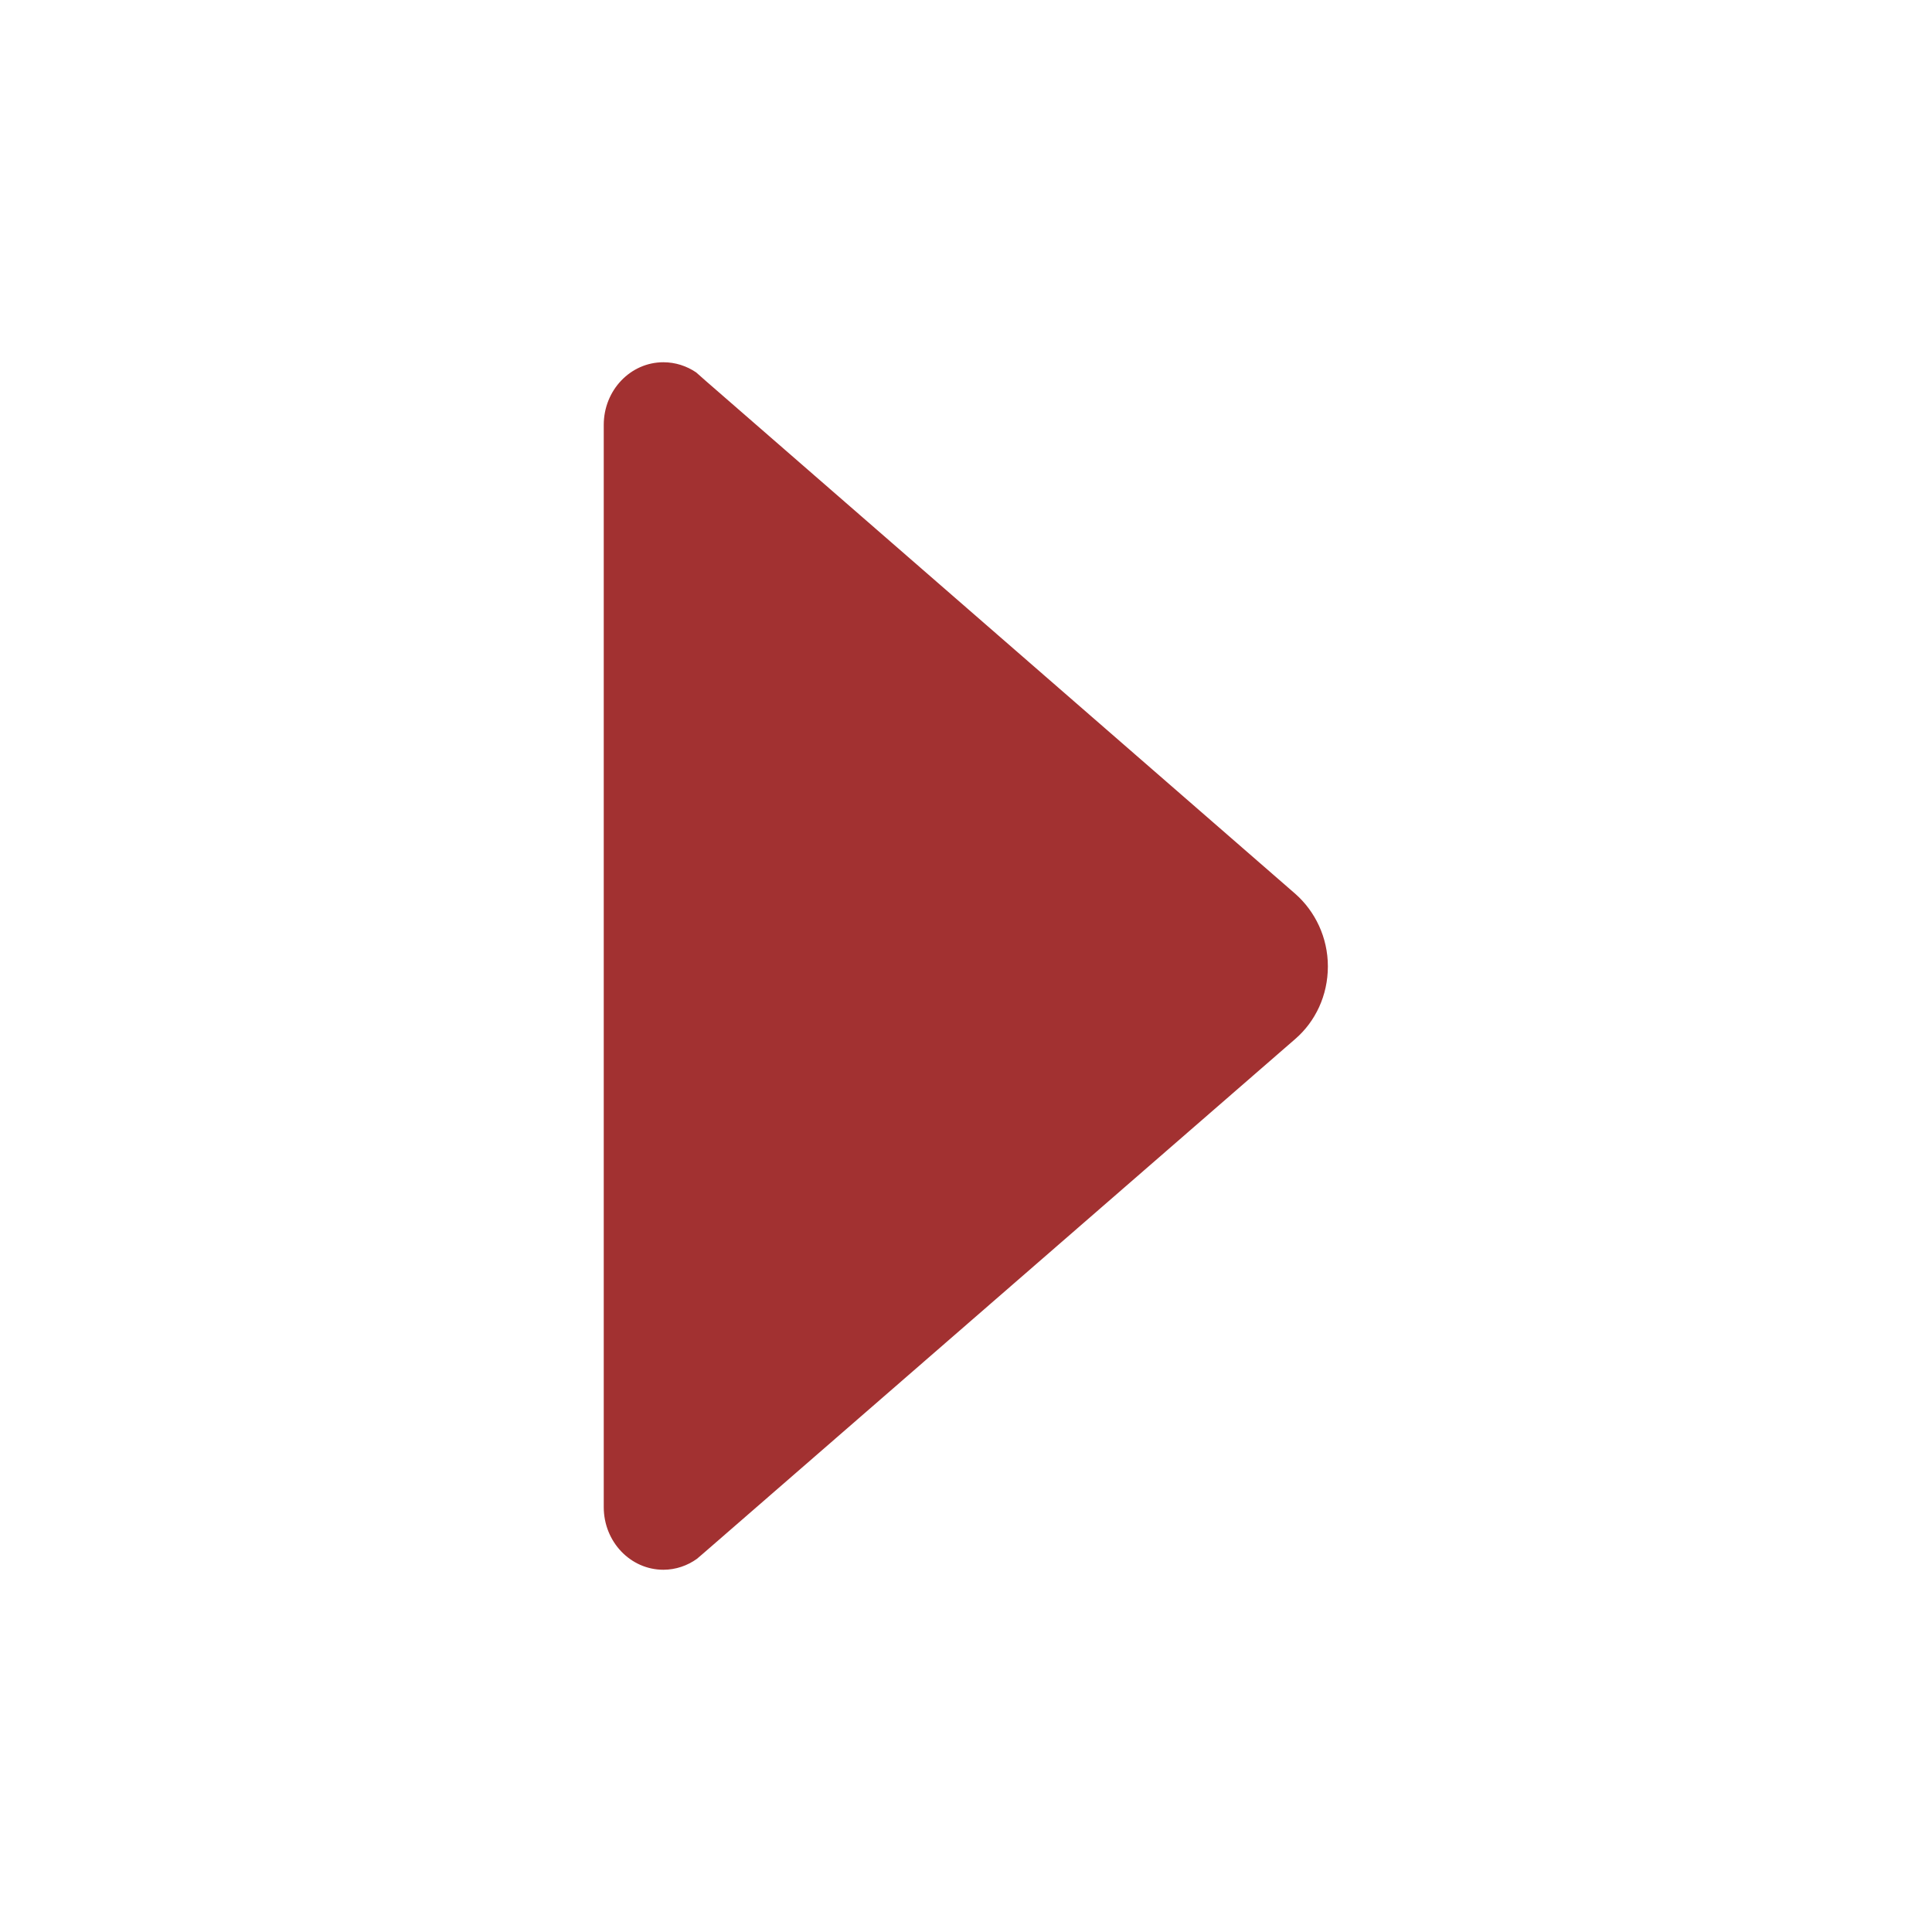
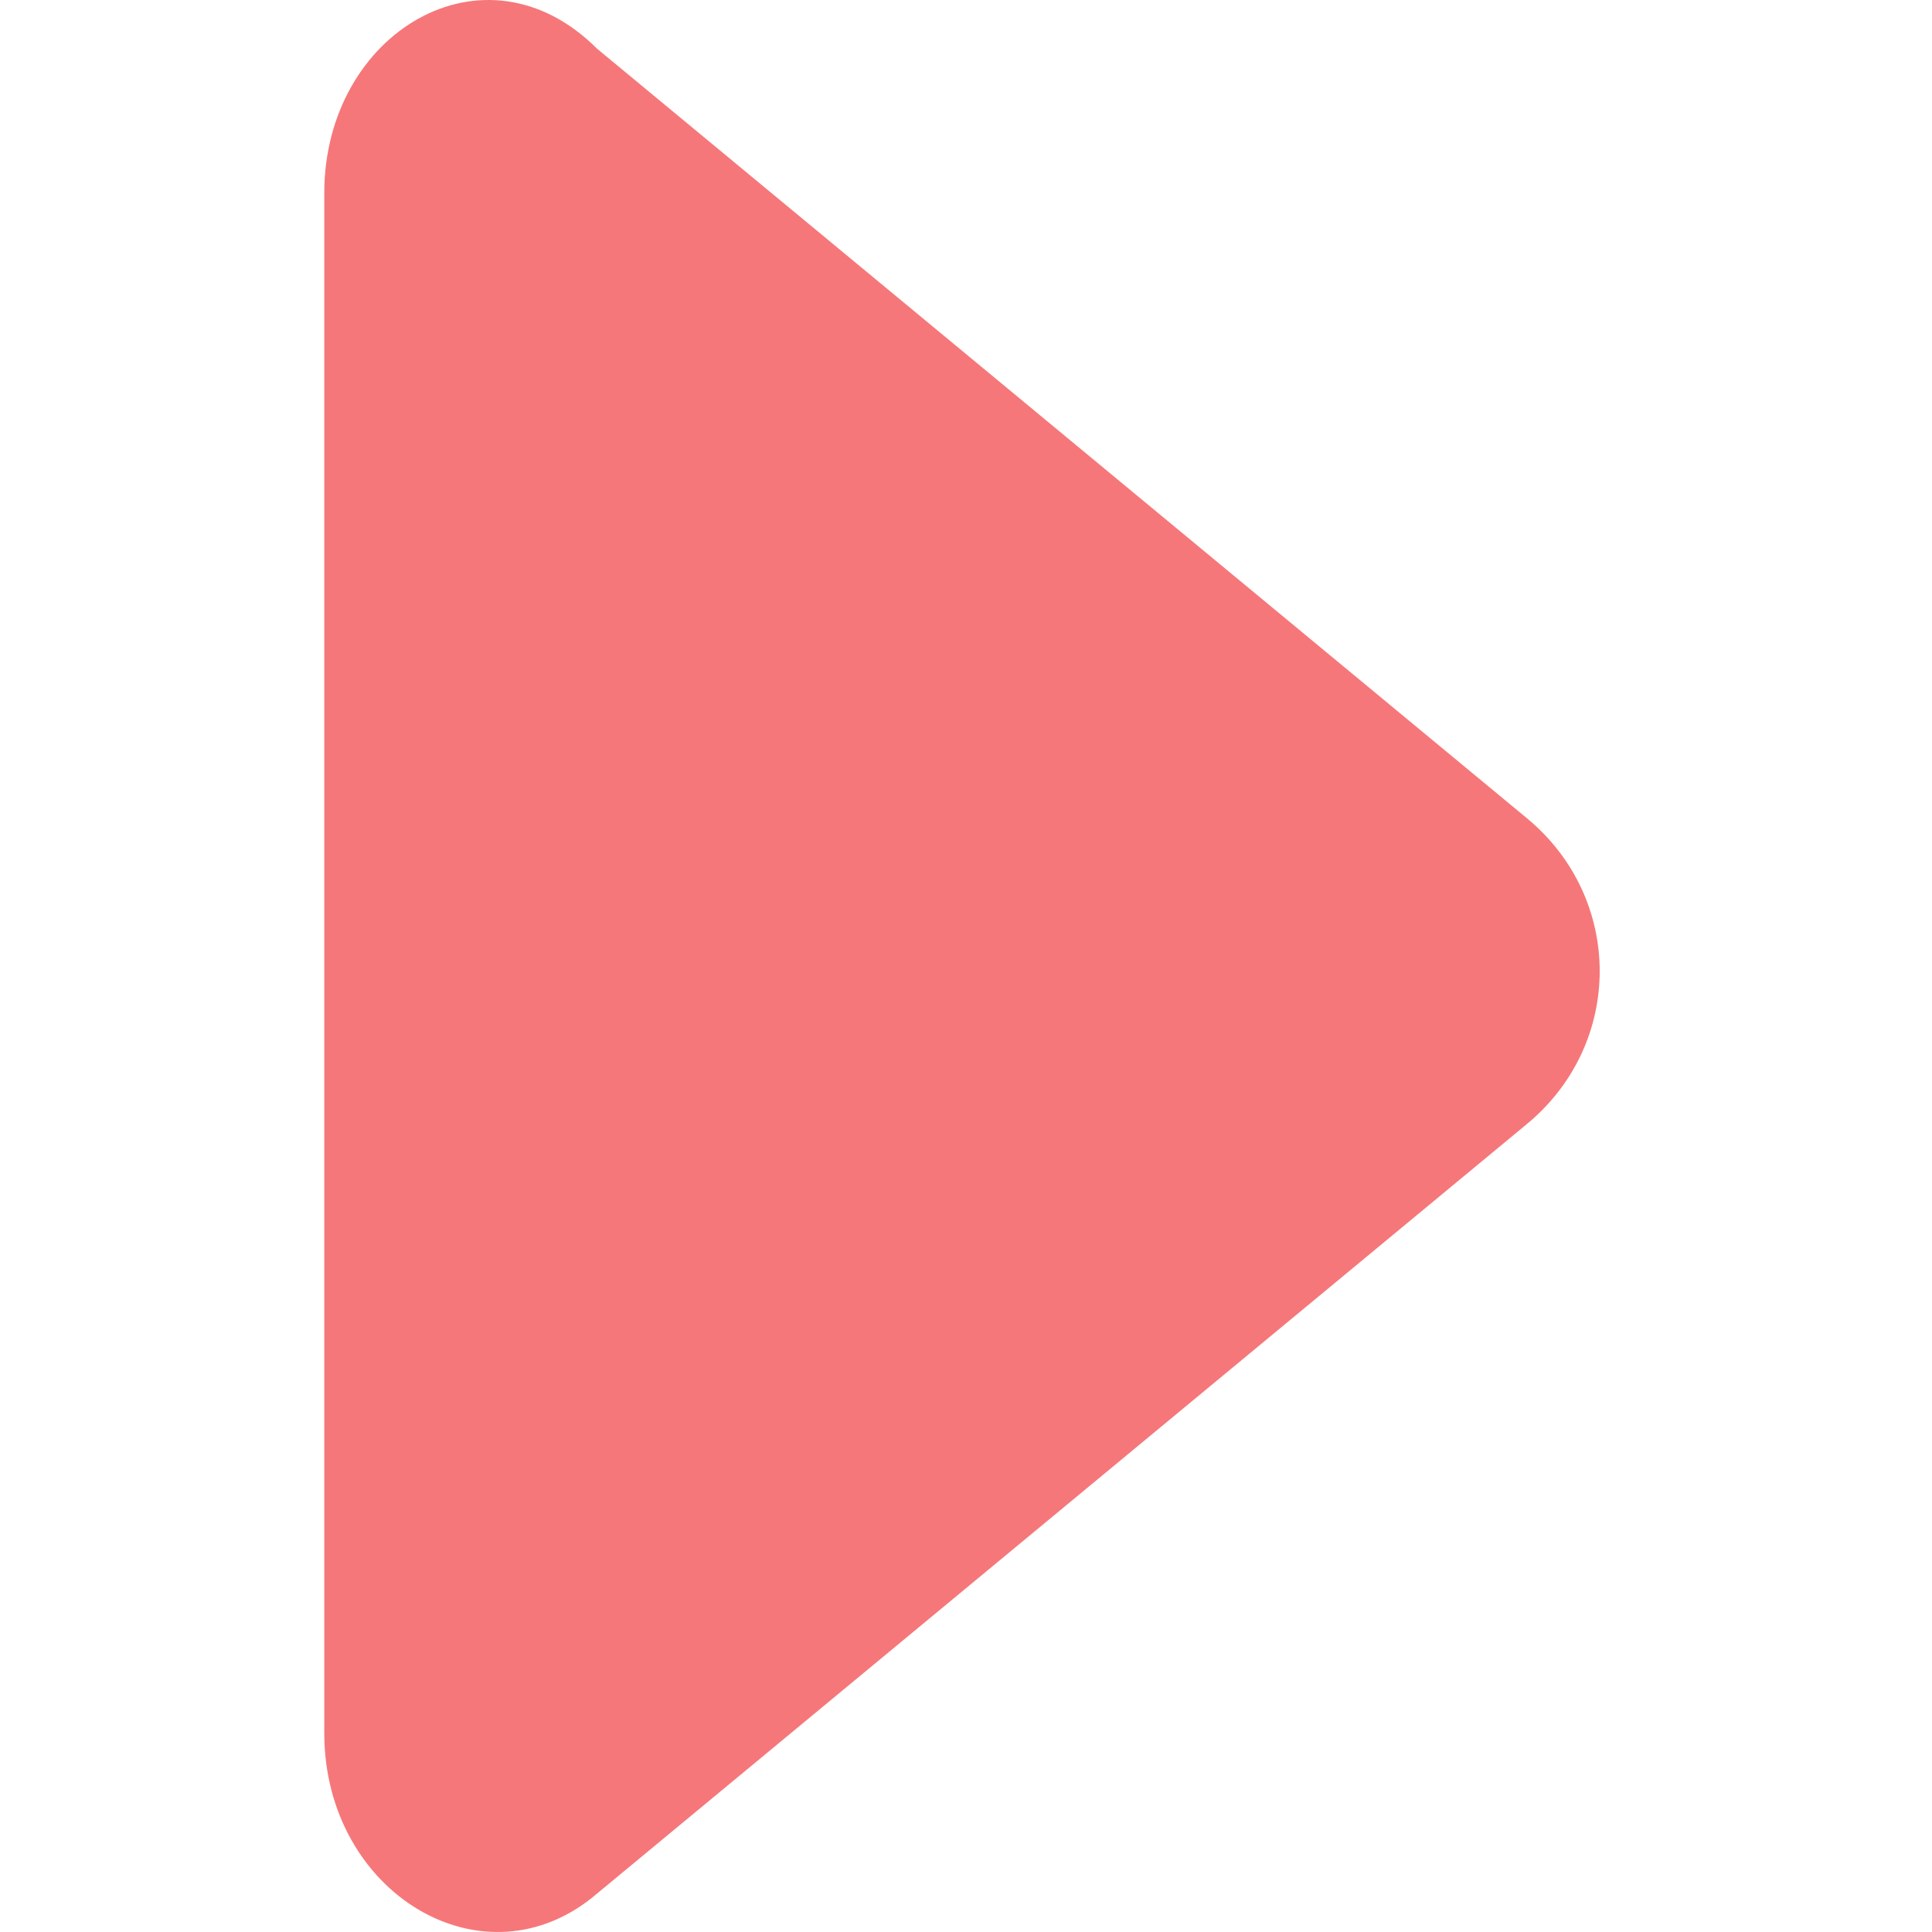
- <svg xmlns="http://www.w3.org/2000/svg" t="1557184050263" class="icon" style="" viewBox="0 0 1024 1024" version="1.1" p-id="1813" width="128" height="128">
+ <svg xmlns="http://www.w3.org/2000/svg" t="1559612709231" class="icon" style="" viewBox="0 0 1024 1024" version="1.1" p-id="7215" width="128" height="128">
  <defs>
    <style type="text/css" />
  </defs>
-   <path d="M369.4 826.2l4.2-3.6 313-272c10.6-9.2 17.2-23 17.2-38.4 0-15.4-6.8-29.2-17.2-38.4L374.2 202l-5.2-4.6C364 194 358 192 351.6 192c-17.4 0-31.6 14.8-31.6 33.2l0 0 0 573.6 0 0c0 18.4 14.2 33.2 31.6 33.2C358.2 832 364.4 829.8 369.4 826.2z" p-id="1814" fill="#A23131" />
+   <path d="M171.877 102.318v816.296c0 85.031 85.031 136.049 144.552 85.031L809.608 595.496c51.019-42.515 51.019-119.043 0-161.559L316.429 25.79C256.907-33.732 171.877 17.287 171.877 102.318z" p-id="7216" fill="#F67779" />
</svg>
